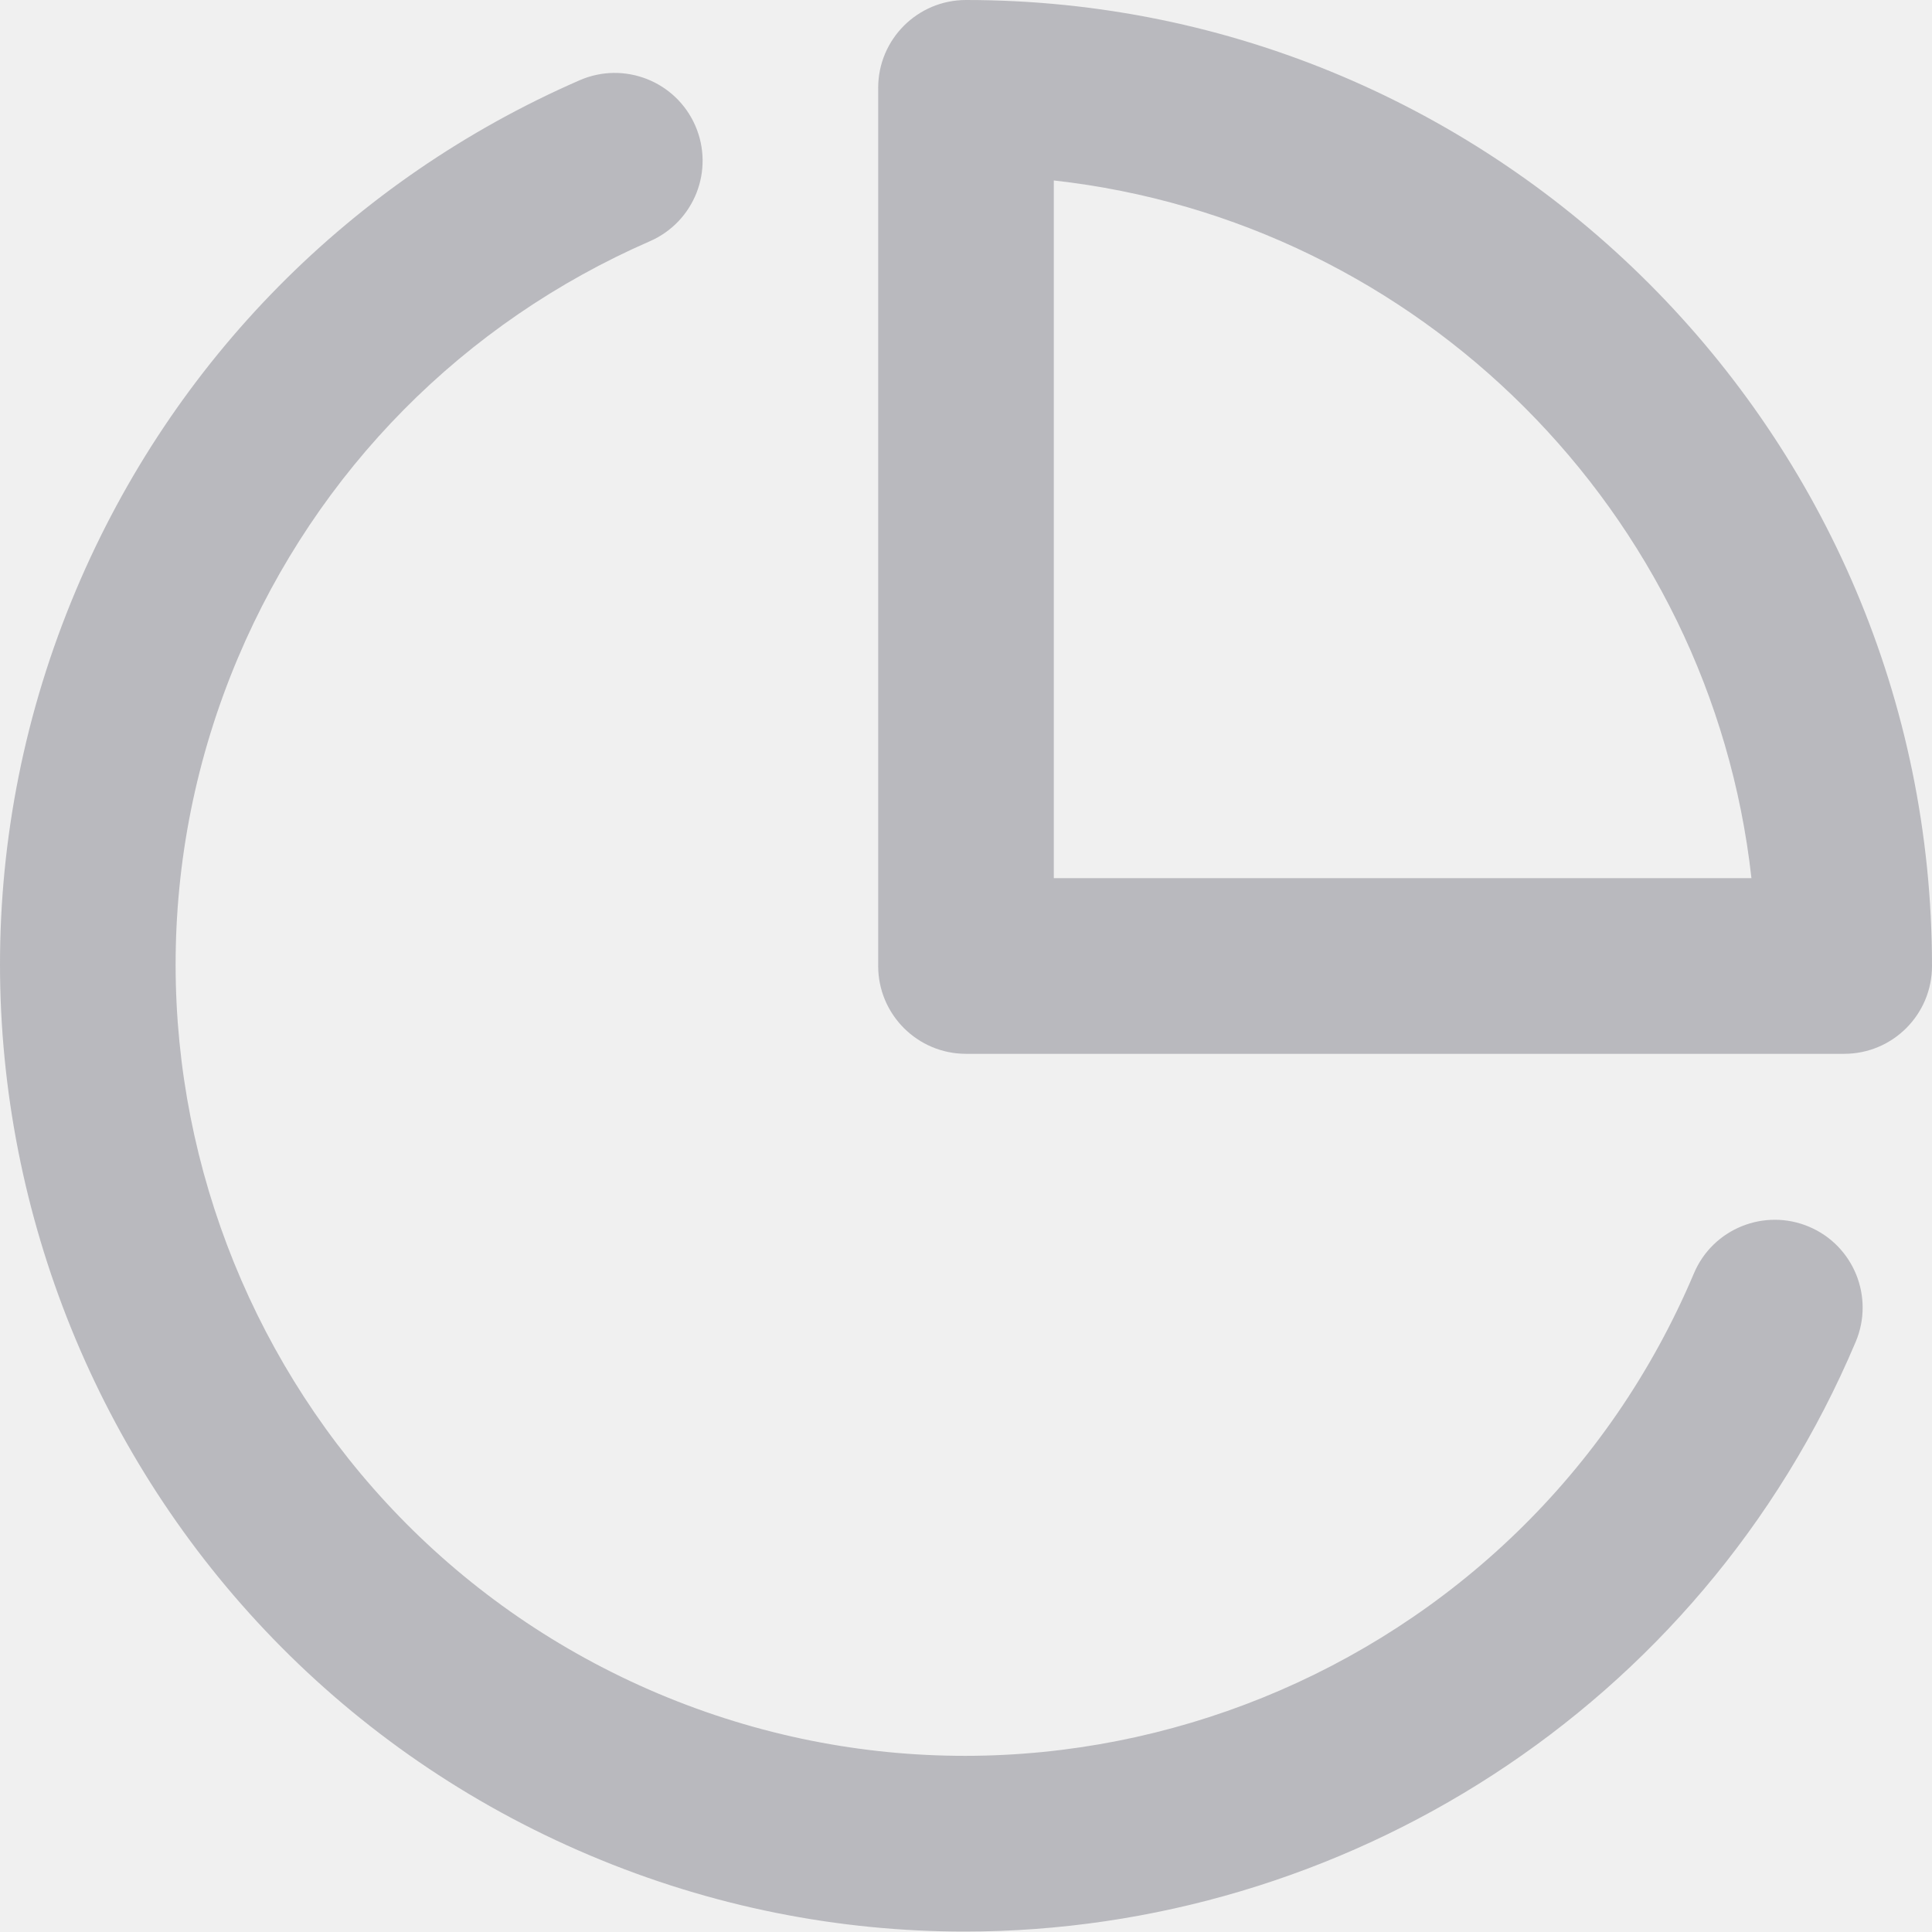
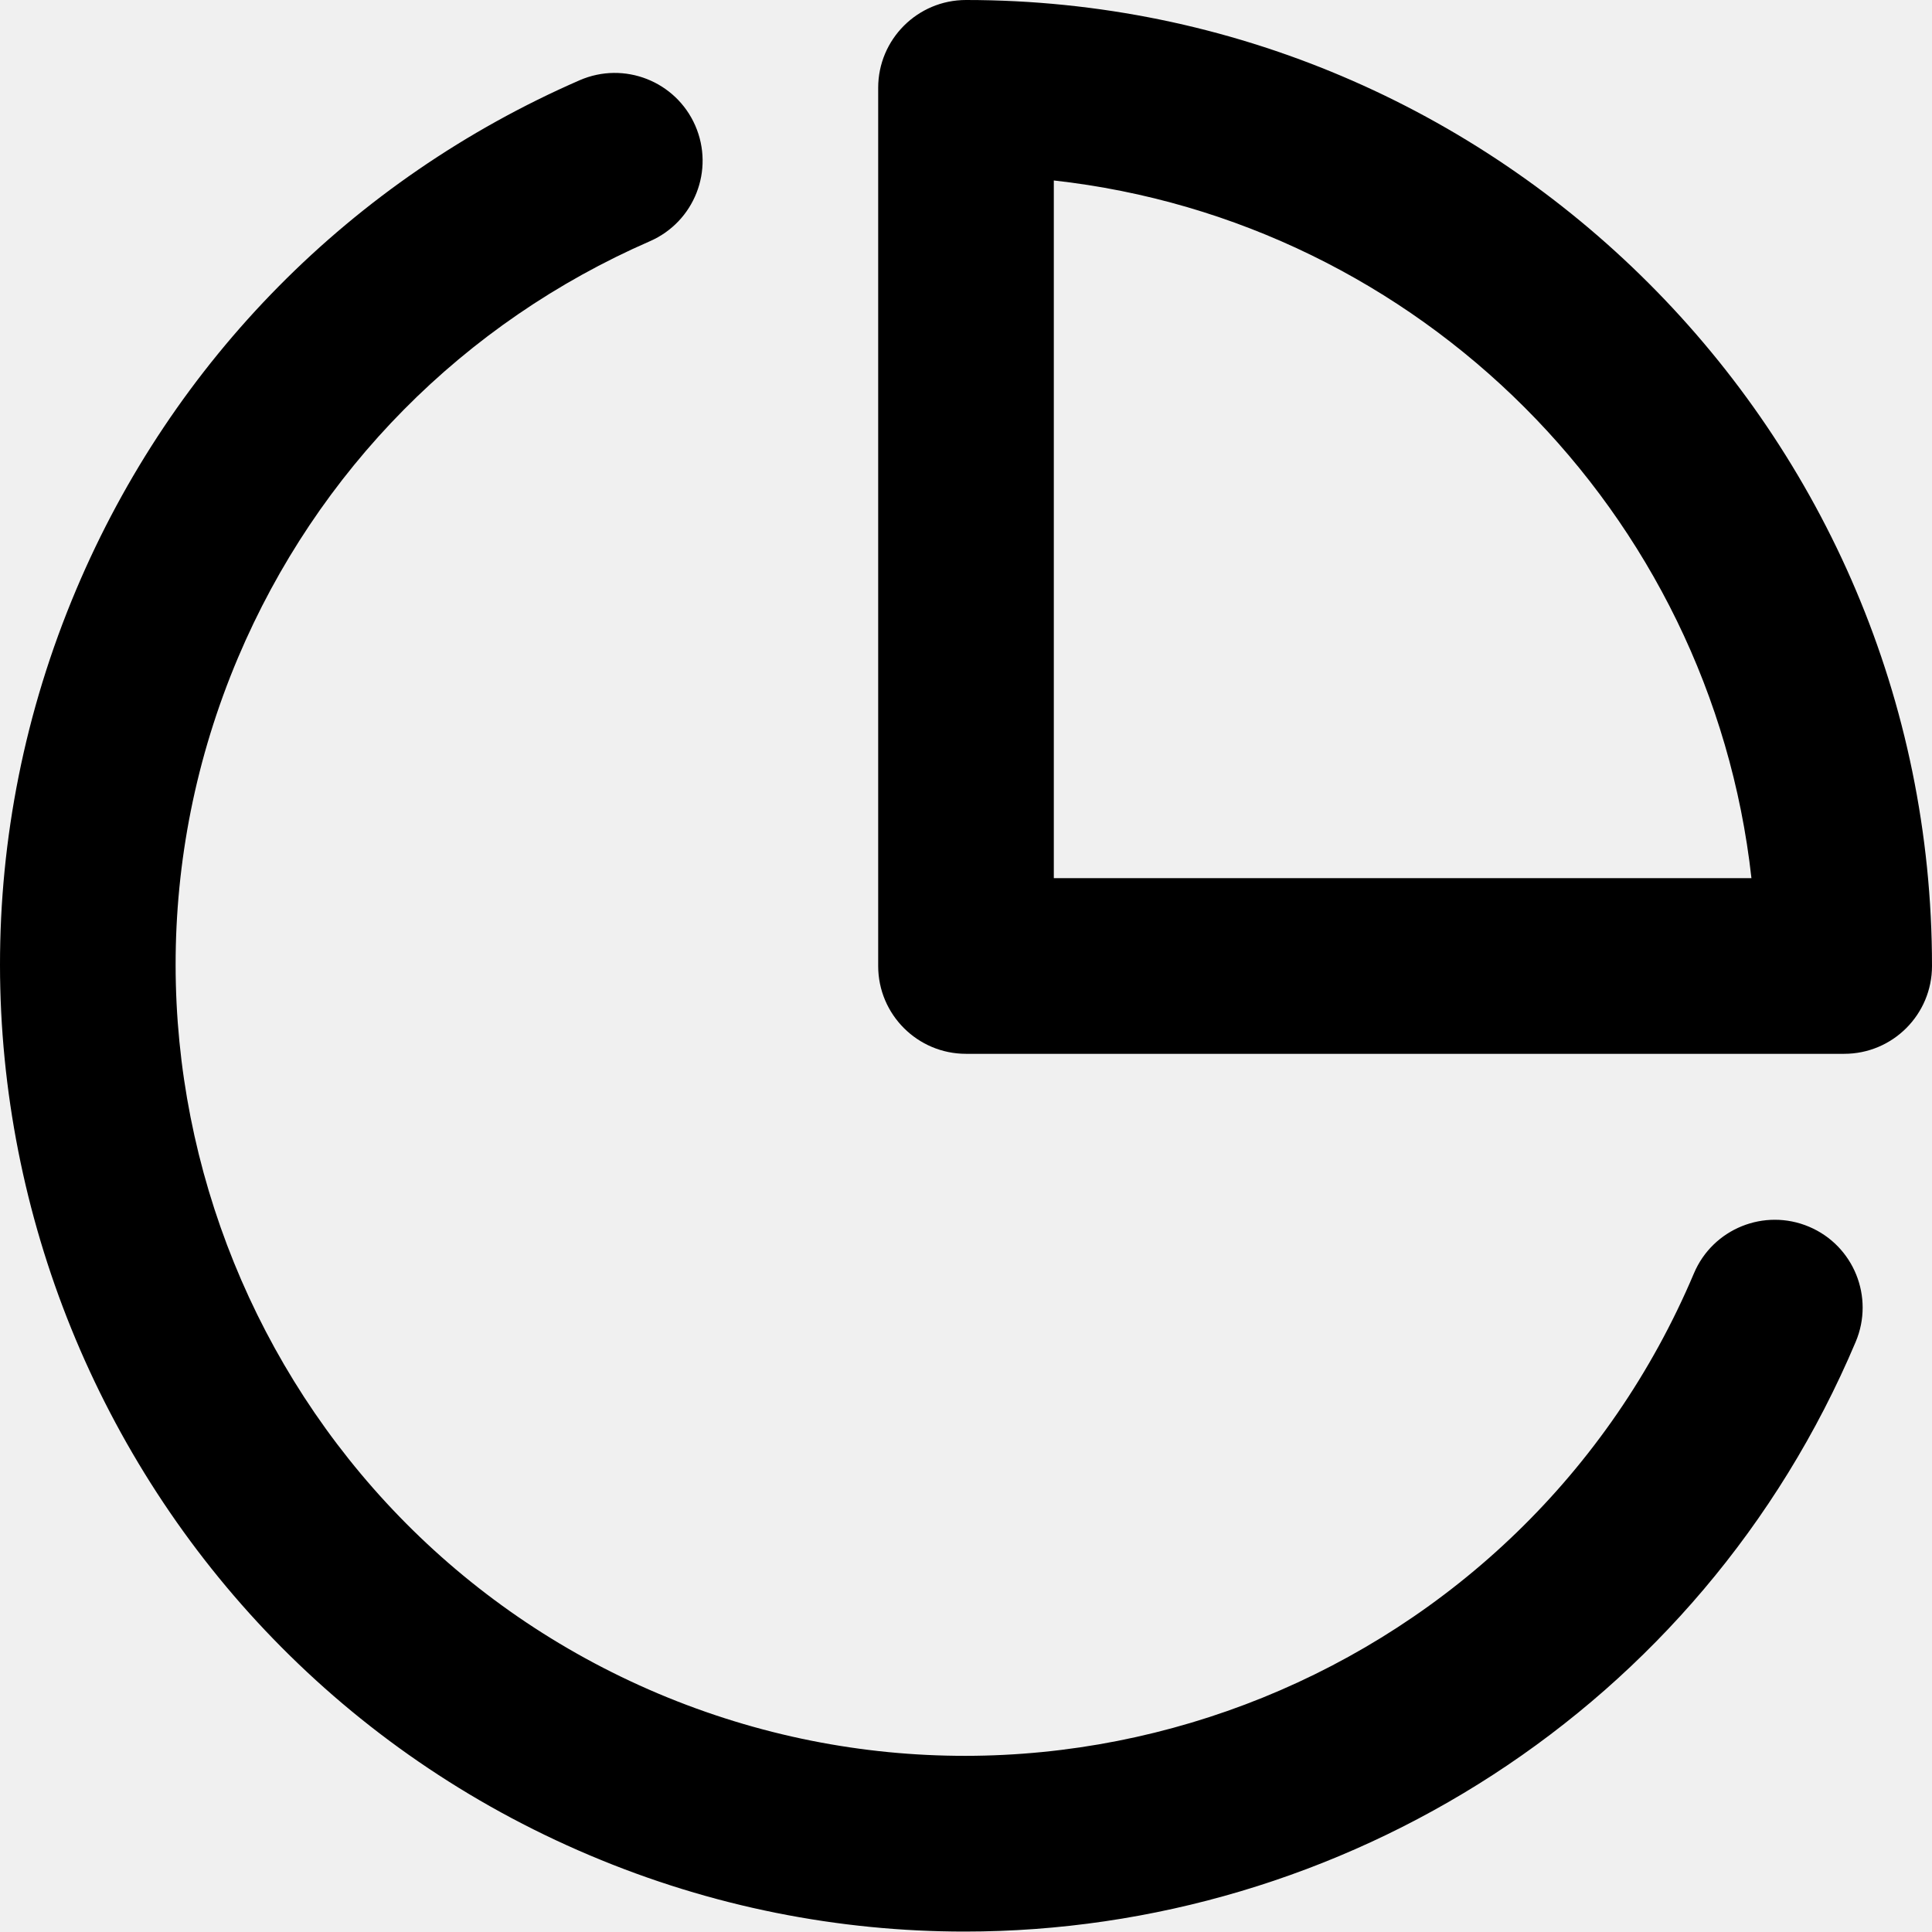
<svg xmlns="http://www.w3.org/2000/svg" xmlns:xlink="http://www.w3.org/1999/xlink" width="15px" height="15px" viewBox="0 0 22 22" version="1.1">
  <defs>
    <path d="M6.6,0.914 C7.108,0.693 7.696,0.925 7.917,1.43 C8.138,1.937 7.907,2.526 7.4,2.747 C5.278,3.673 3.613,5.357 2.71,7.49 C0.778,12.061 2.924,17.352 7.495,19.285 C12.065,21.214 17.356,19.072 19.289,14.5 C19.504,13.991 20.092,13.754 20.6,13.969 C21.109,14.184 21.346,14.771 21.131,15.28 C19.359,19.472 15.274,21.995 10.984,21.995 C9.558,21.995 8.11,21.717 6.716,21.127 C1.129,18.765 -1.494,12.298 0.869,6.711 C1.971,4.104 4.007,2.045 6.6,0.914 Z M11,0 C17.065,0 22,4.935 22,11 C22,11.552 21.553,12 21,12 L21,12 L11,12 C10.448,12 10,11.552 10,11 L10,11 L10,1 C10,0.448 10.448,0 11,0 Z M12,2.055 L12,10 L19.944,10 C19.482,5.835 16.165,2.518 12,2.055 L12,2.055 Z" id="path-1" />
  </defs>
-   <g stroke="none" stroke-width="1" fill="none" fill-rule="evenodd">
+   <g stroke="none" stroke-width="1" fill="currentColor">
    <g transform="translate(-987, -2282)">
      <g transform="translate(874, 938)">
        <g transform="translate(113, 1344)">
          <mask fill="white">
            <use xlink:href="#path-1" />
          </mask>
-           <use fill="#B9B9BE" xlink:href="#path-1" />
+           <use fill="currentColor" xlink:href="#path-1" />
        </g>
      </g>
    </g>
  </g>
</svg>
